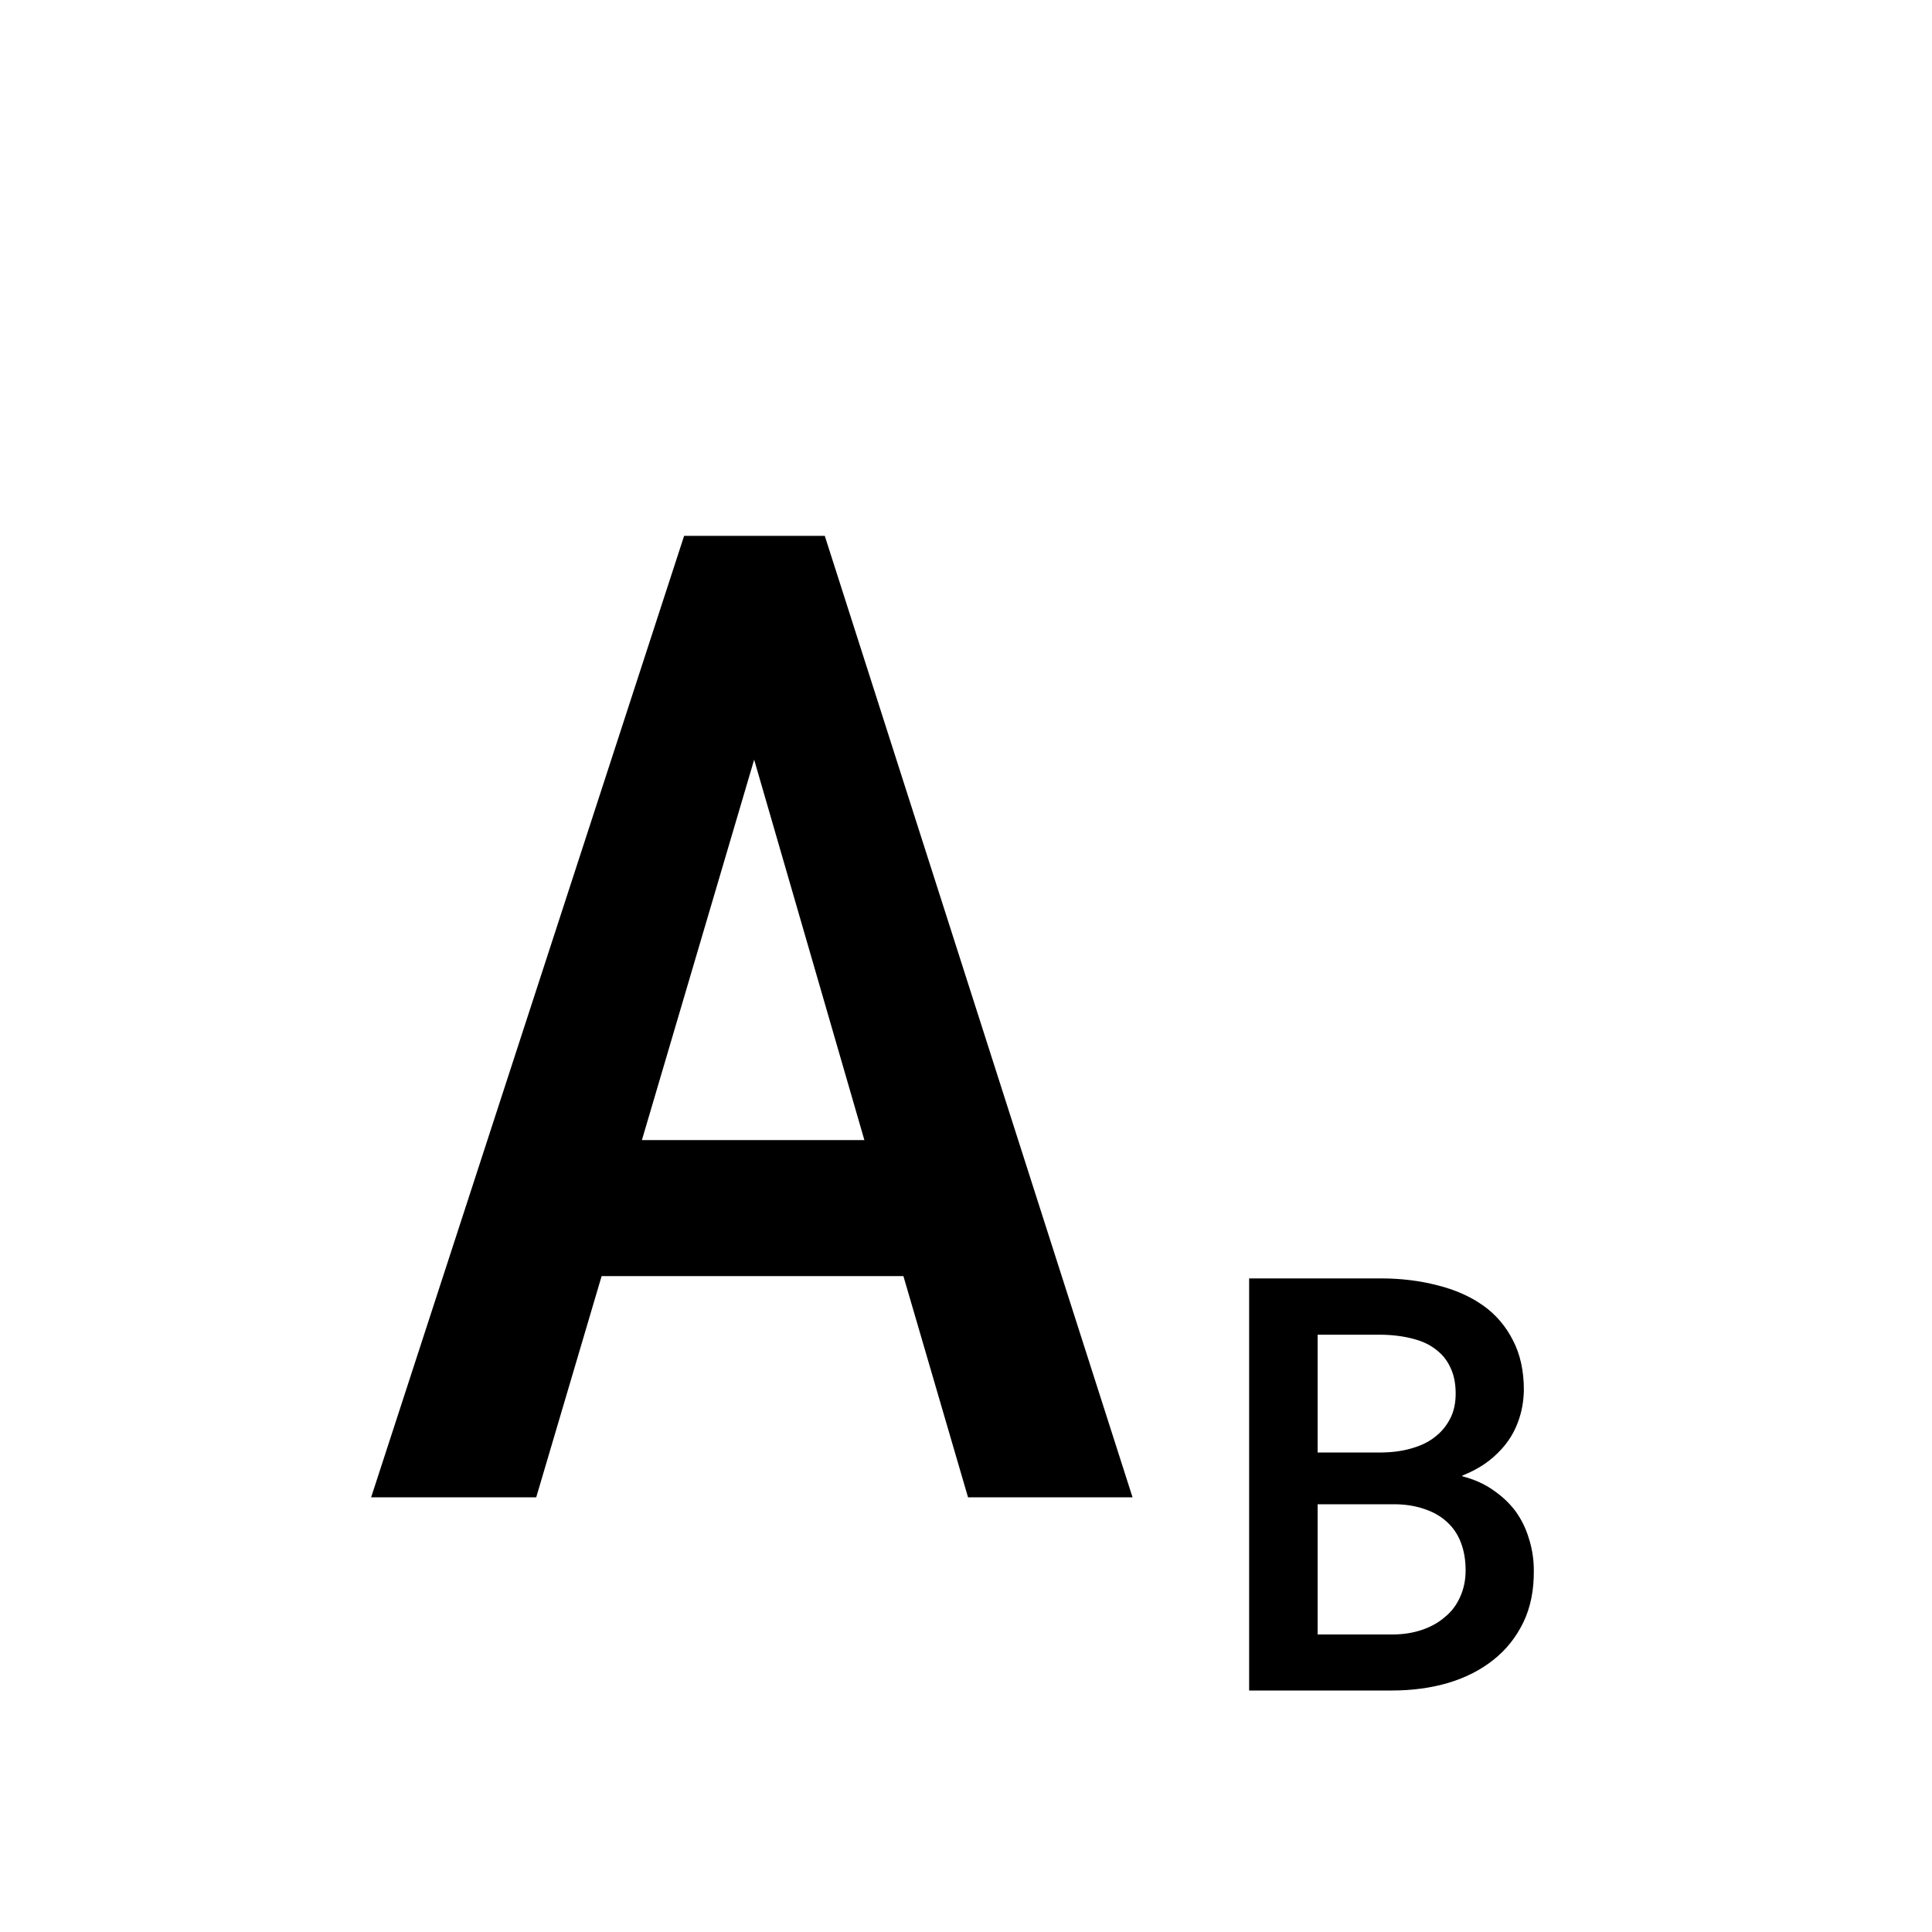
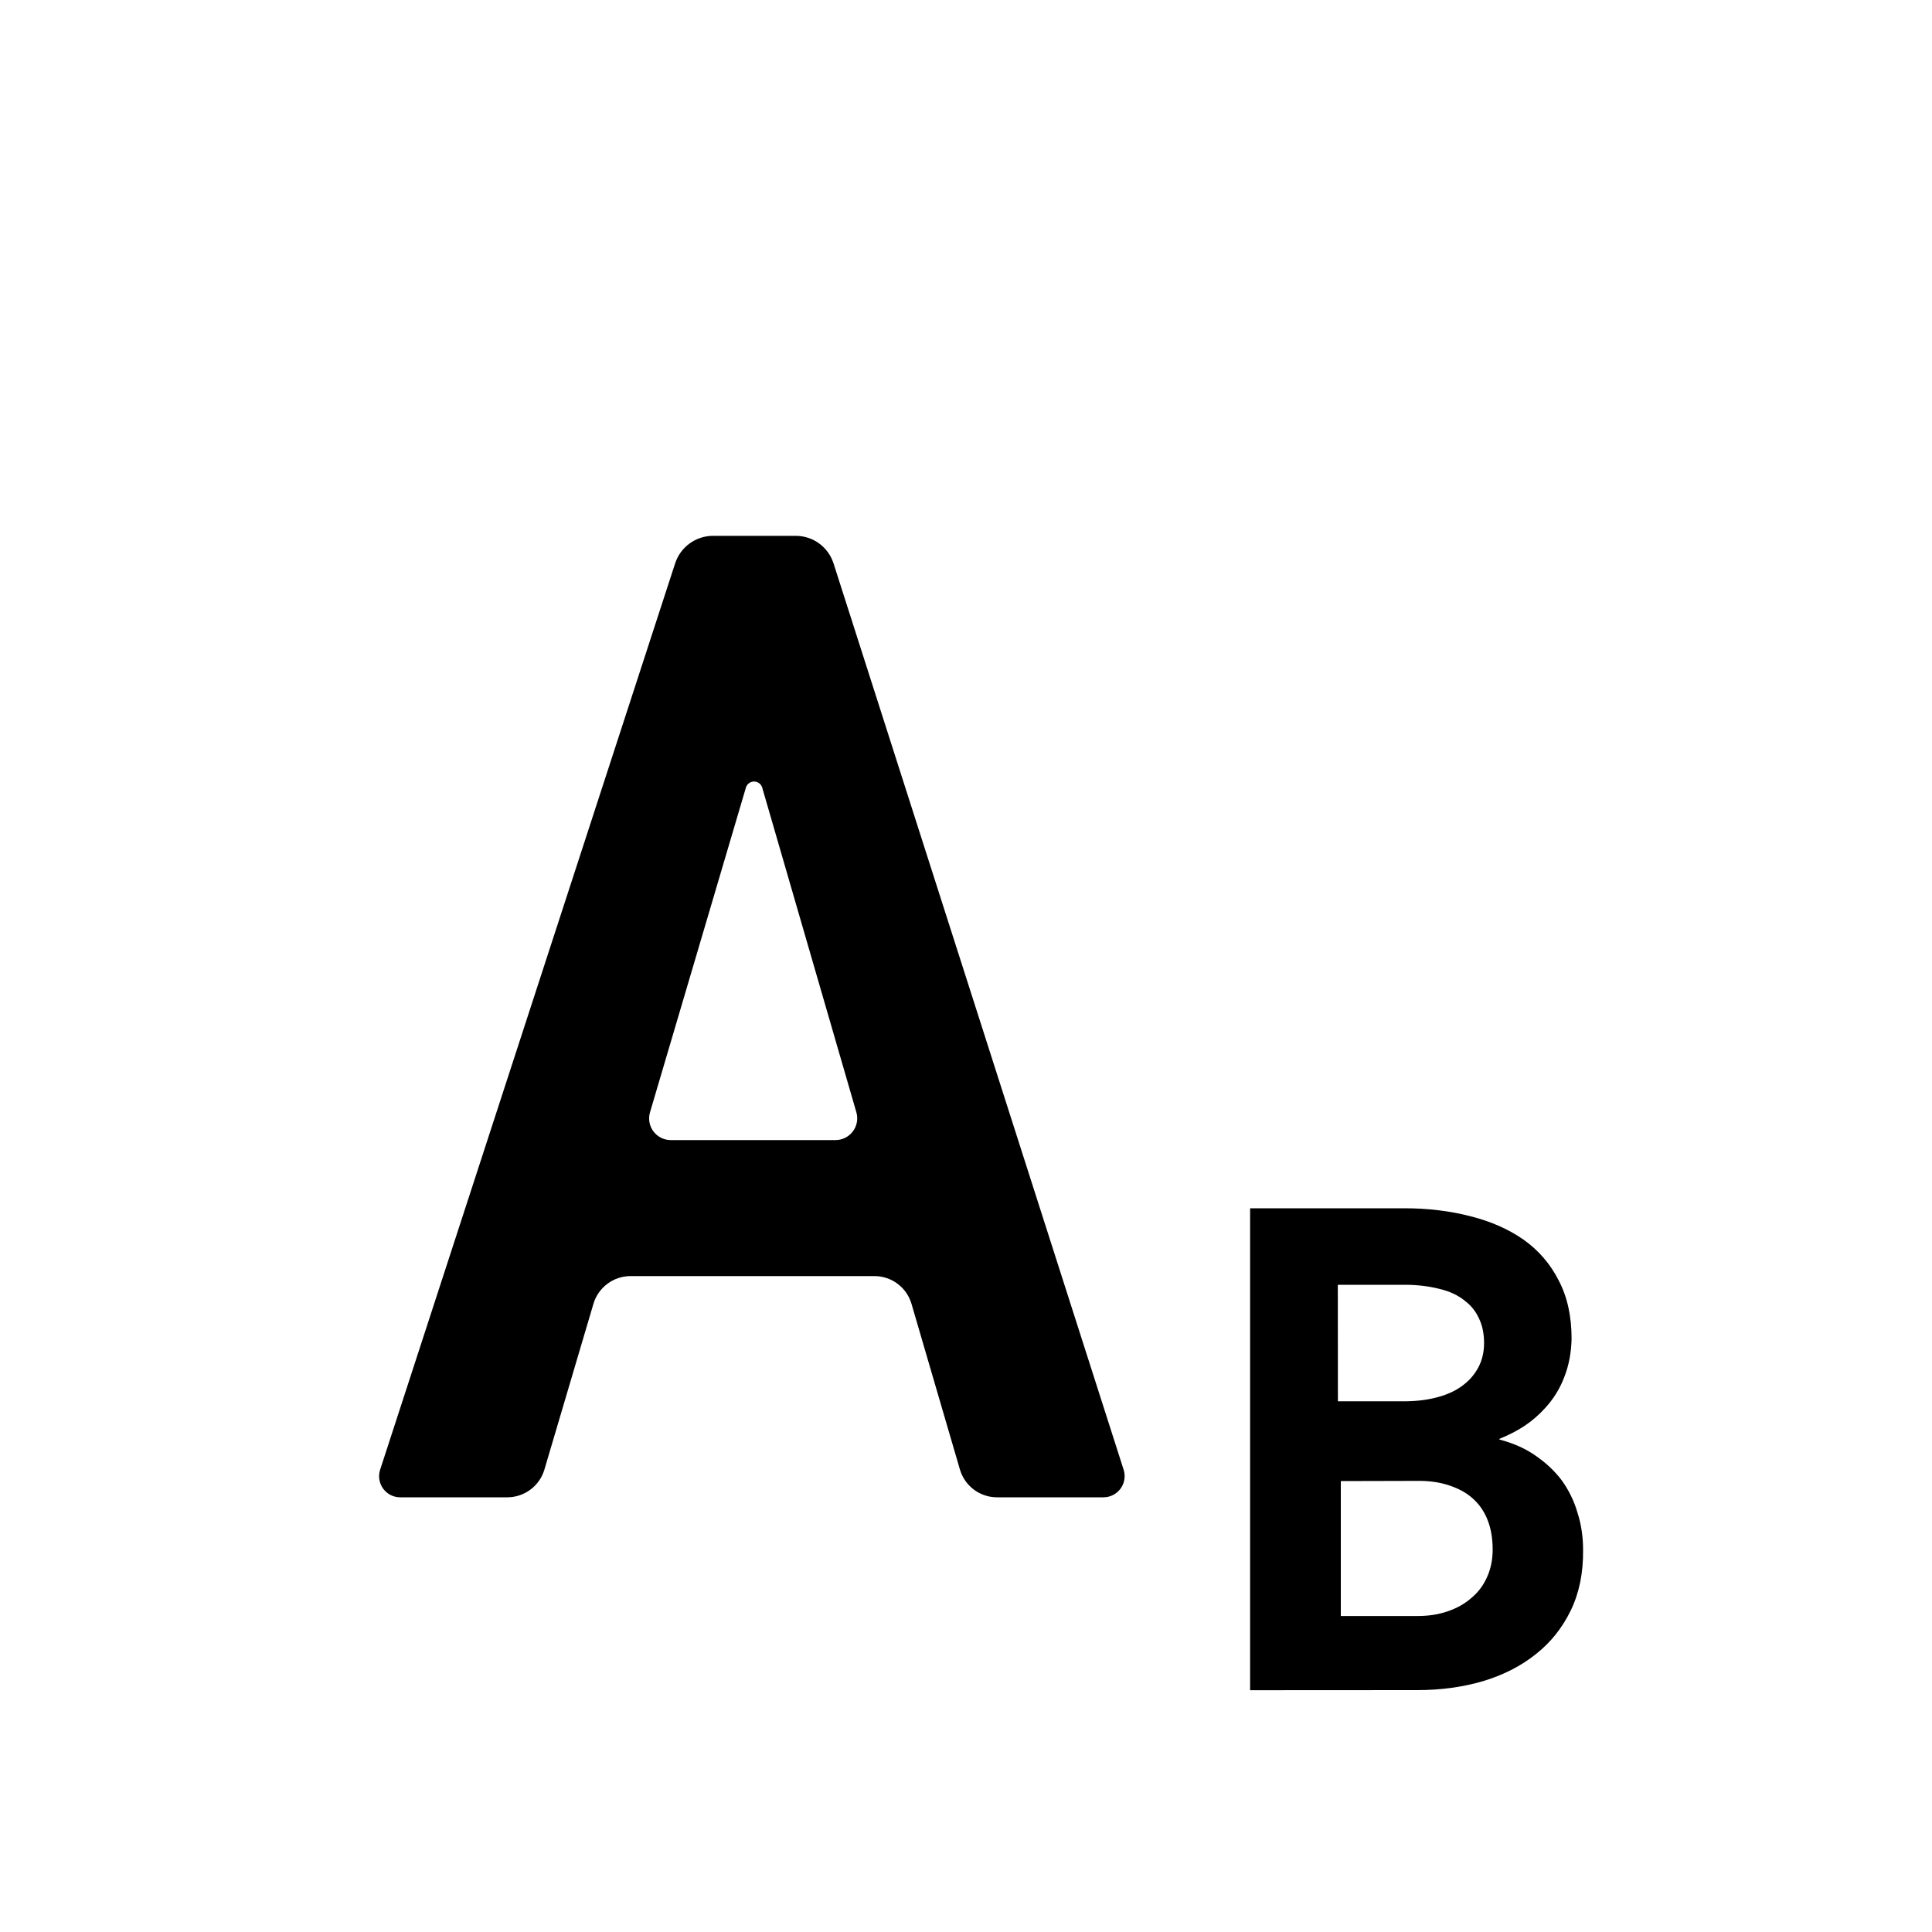
- <svg xmlns="http://www.w3.org/2000/svg" width="20" height="20" viewBox="0 0 20 20" fill="none">
-   <path d="M9.352 13.21H6.228L5.551 15.5H3.842L7.082 5.547H8.538L11.724 15.5H10.021L9.352 13.21ZM6.645 11.802H8.948L7.807 7.864L6.645 11.802Z" fill="black" />
-   <path d="M12.931 17.5V13.234H14.296C14.503 13.234 14.697 13.258 14.879 13.305C15.06 13.35 15.218 13.419 15.351 13.513C15.483 13.606 15.587 13.727 15.661 13.873C15.737 14.018 15.775 14.19 15.775 14.389C15.773 14.51 15.752 14.623 15.711 14.729C15.672 14.832 15.615 14.924 15.541 15.004C15.488 15.062 15.429 15.114 15.362 15.159C15.298 15.202 15.223 15.241 15.137 15.276V15.282C15.264 15.315 15.372 15.364 15.462 15.429C15.552 15.491 15.627 15.562 15.688 15.643C15.75 15.729 15.797 15.824 15.828 15.93C15.861 16.033 15.878 16.143 15.878 16.258C15.88 16.461 15.844 16.64 15.77 16.794C15.695 16.948 15.593 17.077 15.462 17.181C15.331 17.286 15.175 17.366 14.993 17.421C14.813 17.474 14.618 17.5 14.407 17.5H12.931ZM13.64 15.572V16.92H14.413C14.524 16.92 14.626 16.904 14.718 16.873C14.81 16.842 14.888 16.799 14.952 16.744C15.023 16.688 15.076 16.618 15.113 16.536C15.152 16.452 15.172 16.359 15.172 16.258C15.172 16.15 15.156 16.056 15.125 15.974C15.094 15.89 15.047 15.818 14.984 15.76C14.922 15.701 14.846 15.656 14.756 15.625C14.666 15.592 14.563 15.574 14.448 15.572H13.64ZM13.64 15.036H14.31C14.426 15.034 14.531 15.019 14.627 14.989C14.725 14.96 14.807 14.917 14.873 14.86C14.934 14.81 14.981 14.748 15.017 14.676C15.052 14.604 15.069 14.521 15.069 14.427C15.069 14.327 15.053 14.241 15.02 14.169C14.988 14.095 14.943 14.034 14.885 13.987C14.818 13.929 14.735 13.887 14.636 13.861C14.536 13.834 14.426 13.819 14.305 13.817H13.64V15.036Z" fill="black" />
+ <svg xmlns="http://www.w3.org/2000/svg" width="20" height="20" viewBox="0 0 20 20" fill="none" version="1.1" id="svg2">
+   <defs id="defs2">
+     </defs>
+   <path d="M 9.052,13.21 H 6.528 A 0.401,0.401 143.232 0 0 6.143,13.498 L 5.636,15.212 A 0.401,0.401 143.232 0 1 5.251,15.5 H 4.142 A 0.218,0.218 54.016 0 1 3.935,15.215 L 6.989,5.832 A 0.413,0.413 144.016 0 1 7.382,5.547 h 0.856 a 0.411,0.411 36.126 0 1 0.391,0.286 l 3.003,9.382 A 0.219,0.219 126.126 0 1 11.424,15.5 H 10.322 A 0.4,0.4 36.847 0 1 9.937,15.212 L 9.436,13.498 A 0.4,0.4 36.847 0 0 9.052,13.21 Z M 6.945,11.802 H 8.648 A 0.225,0.225 126.916 0 0 8.865,11.514 L 7.89,8.152 A 0.088,0.088 0.137 0 0 7.722,8.152 L 6.729,11.514 A 0.224,0.224 53.222 0 0 6.945,11.802 Z" fill="#000000" id="path1" style="fill:#000000" />
+   <path d="m 12.941,17.497 v -4.989 h 1.597 c 0.242,0 0.469,0.027 0.682,0.082 0.212,0.053 0.396,0.134 0.552,0.243 0.155,0.11 0.276,0.25 0.363,0.421 0.089,0.169 0.134,0.37 0.134,0.603 -0.003,0.142 -0.027,0.274 -0.075,0.397 -0.046,0.121 -0.112,0.228 -0.199,0.322 -0.062,0.069 -0.131,0.129 -0.209,0.182 -0.075,0.05 -0.163,0.096 -0.264,0.137 v 0.007 c 0.149,0.039 0.275,0.096 0.38,0.171 0.105,0.073 0.193,0.156 0.264,0.25 0.073,0.101 0.128,0.212 0.164,0.336 0.039,0.121 0.058,0.249 0.058,0.384 0.003,0.238 -0.04,0.447 -0.127,0.627 -0.087,0.18 -0.207,0.331 -0.36,0.452 -0.153,0.123 -0.336,0.217 -0.548,0.281 -0.21,0.062 -0.439,0.093 -0.685,0.093 z m 0.939,-2.165 v 1.397 h 0.794 c 0.114,0 0.219,-0.016 0.313,-0.049 0.094,-0.032 0.174,-0.077 0.24,-0.134 0.072,-0.059 0.127,-0.131 0.165,-0.216 0.04,-0.087 0.06,-0.183 0.06,-0.288 0,-0.111 -0.016,-0.21 -0.048,-0.295 -0.032,-0.087 -0.08,-0.161 -0.144,-0.222 -0.064,-0.061 -0.142,-0.107 -0.235,-0.14 -0.092,-0.034 -0.197,-0.053 -0.316,-0.055 z m -0.03,-0.826 h 0.71 c 0.122,-0.002 0.233,-0.017 0.335,-0.046 0.103,-0.029 0.19,-0.072 0.26,-0.128 0.064,-0.05 0.115,-0.111 0.152,-0.183 0.037,-0.072 0.056,-0.154 0.056,-0.246 0,-0.099 -0.018,-0.184 -0.053,-0.255 -0.033,-0.073 -0.081,-0.133 -0.143,-0.18 -0.07,-0.058 -0.158,-0.1 -0.264,-0.125 -0.105,-0.027 -0.222,-0.042 -0.35,-0.043 h -0.704 z" fill="#000000" id="path2-5" style="stroke-width:1.17;fill:#000000" />
</svg>
